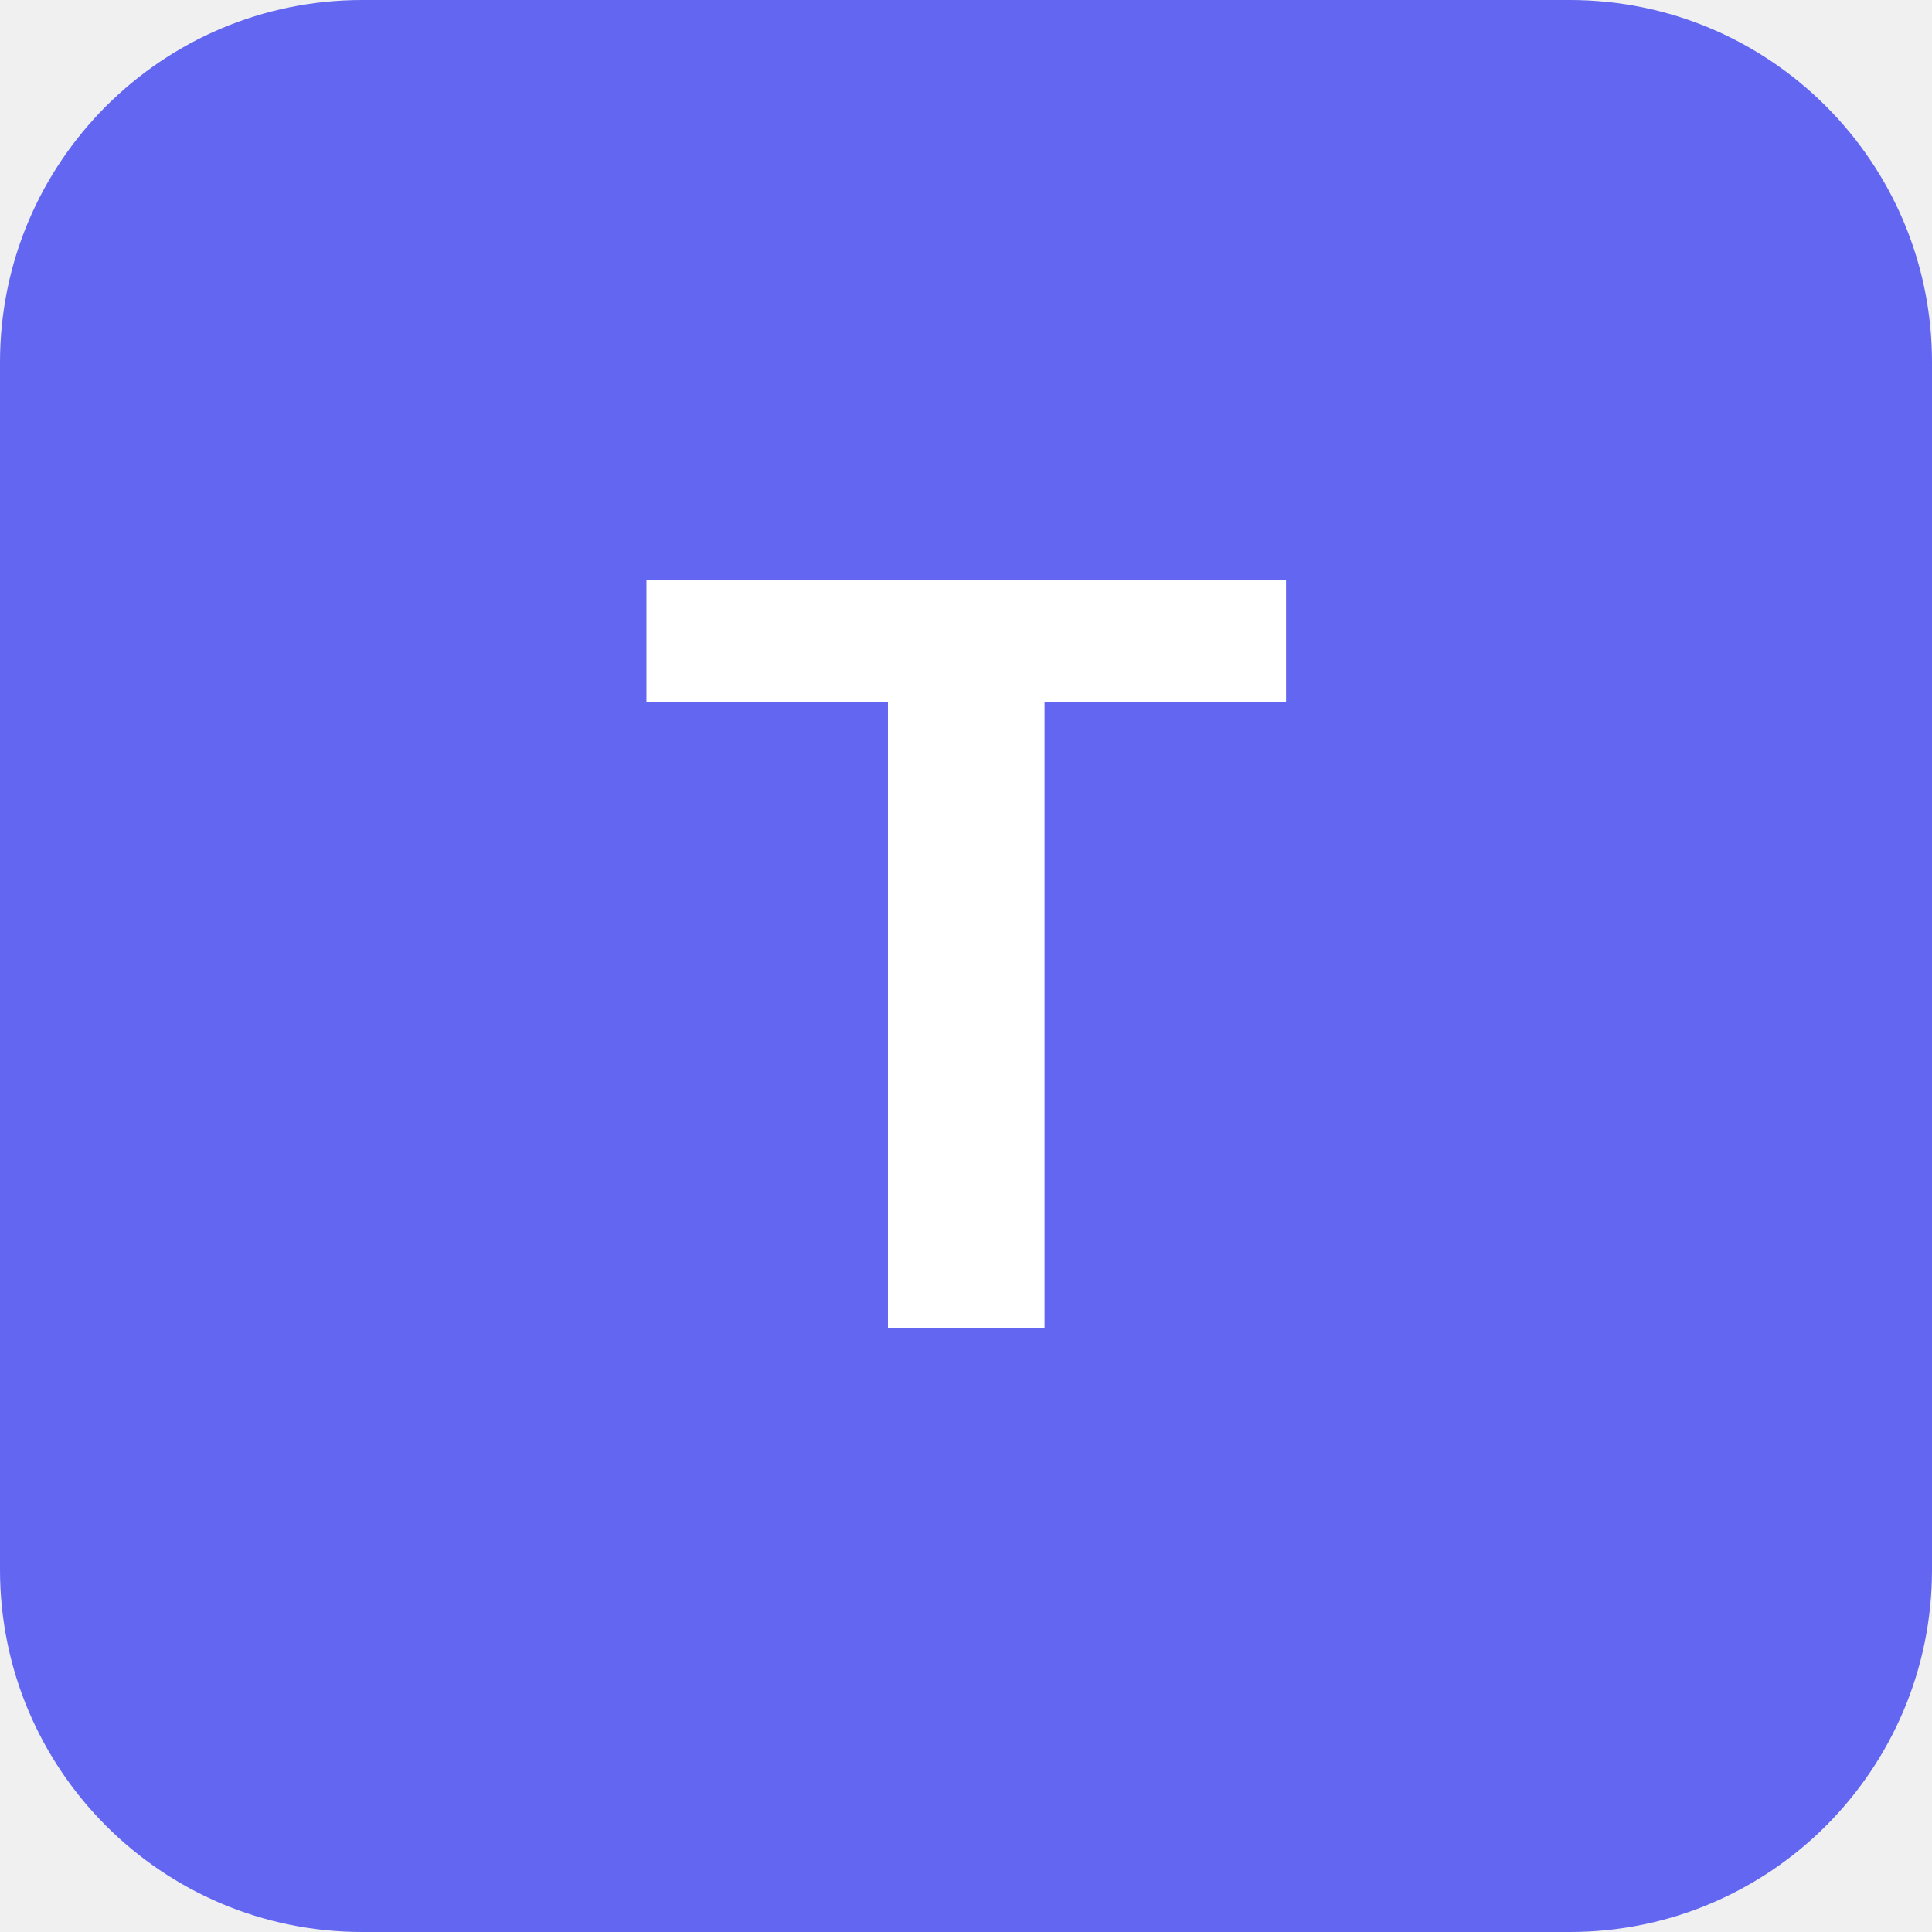
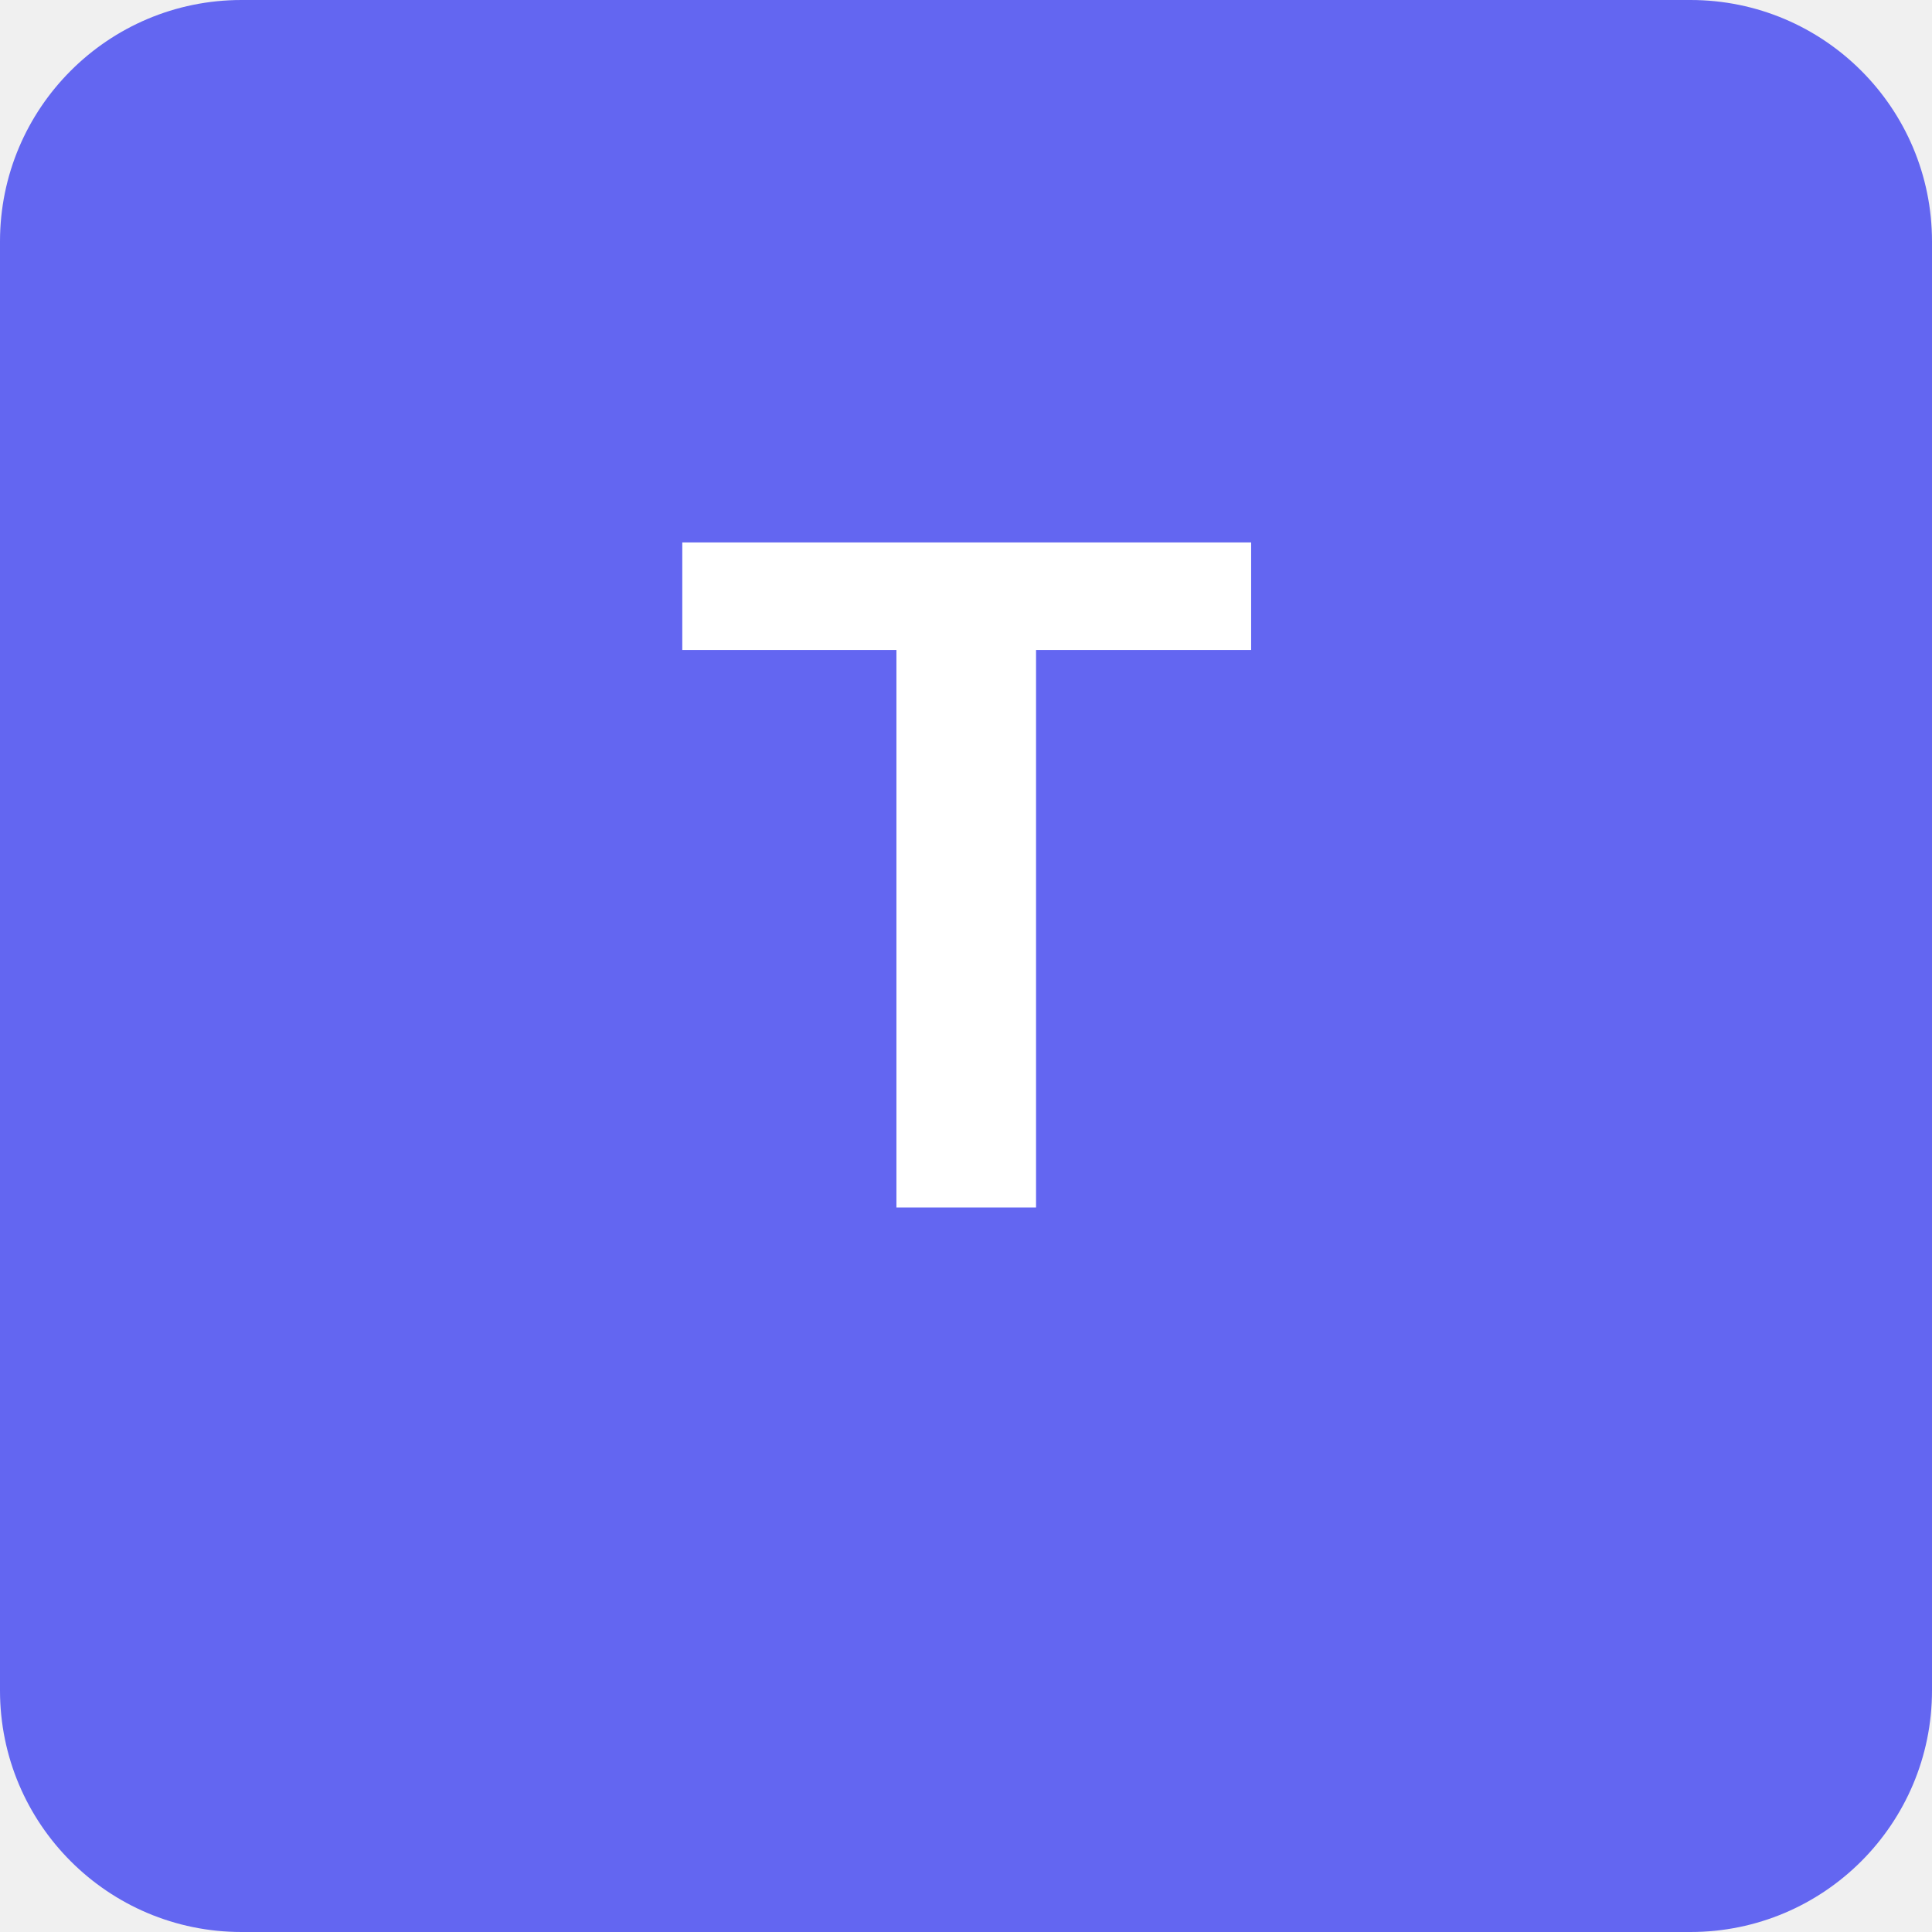
<svg xmlns="http://www.w3.org/2000/svg" viewBox="0 0 32 32">
-   <rect width="32" height="32" fill="#6366f1" rx="6" />
-   <text x="16" y="22" text-anchor="middle" font-size="18" fill="white" font-family="Arial, sans-serif" font-weight="bold">T</text>
+   <rect width="32" height="32" fill="#6366f1" rx="4" />
+   <text x="16" y="20" text-anchor="middle" font-size="16" fill="white" font-family="Arial, sans-serif" font-weight="bold">T</text>
</svg>
